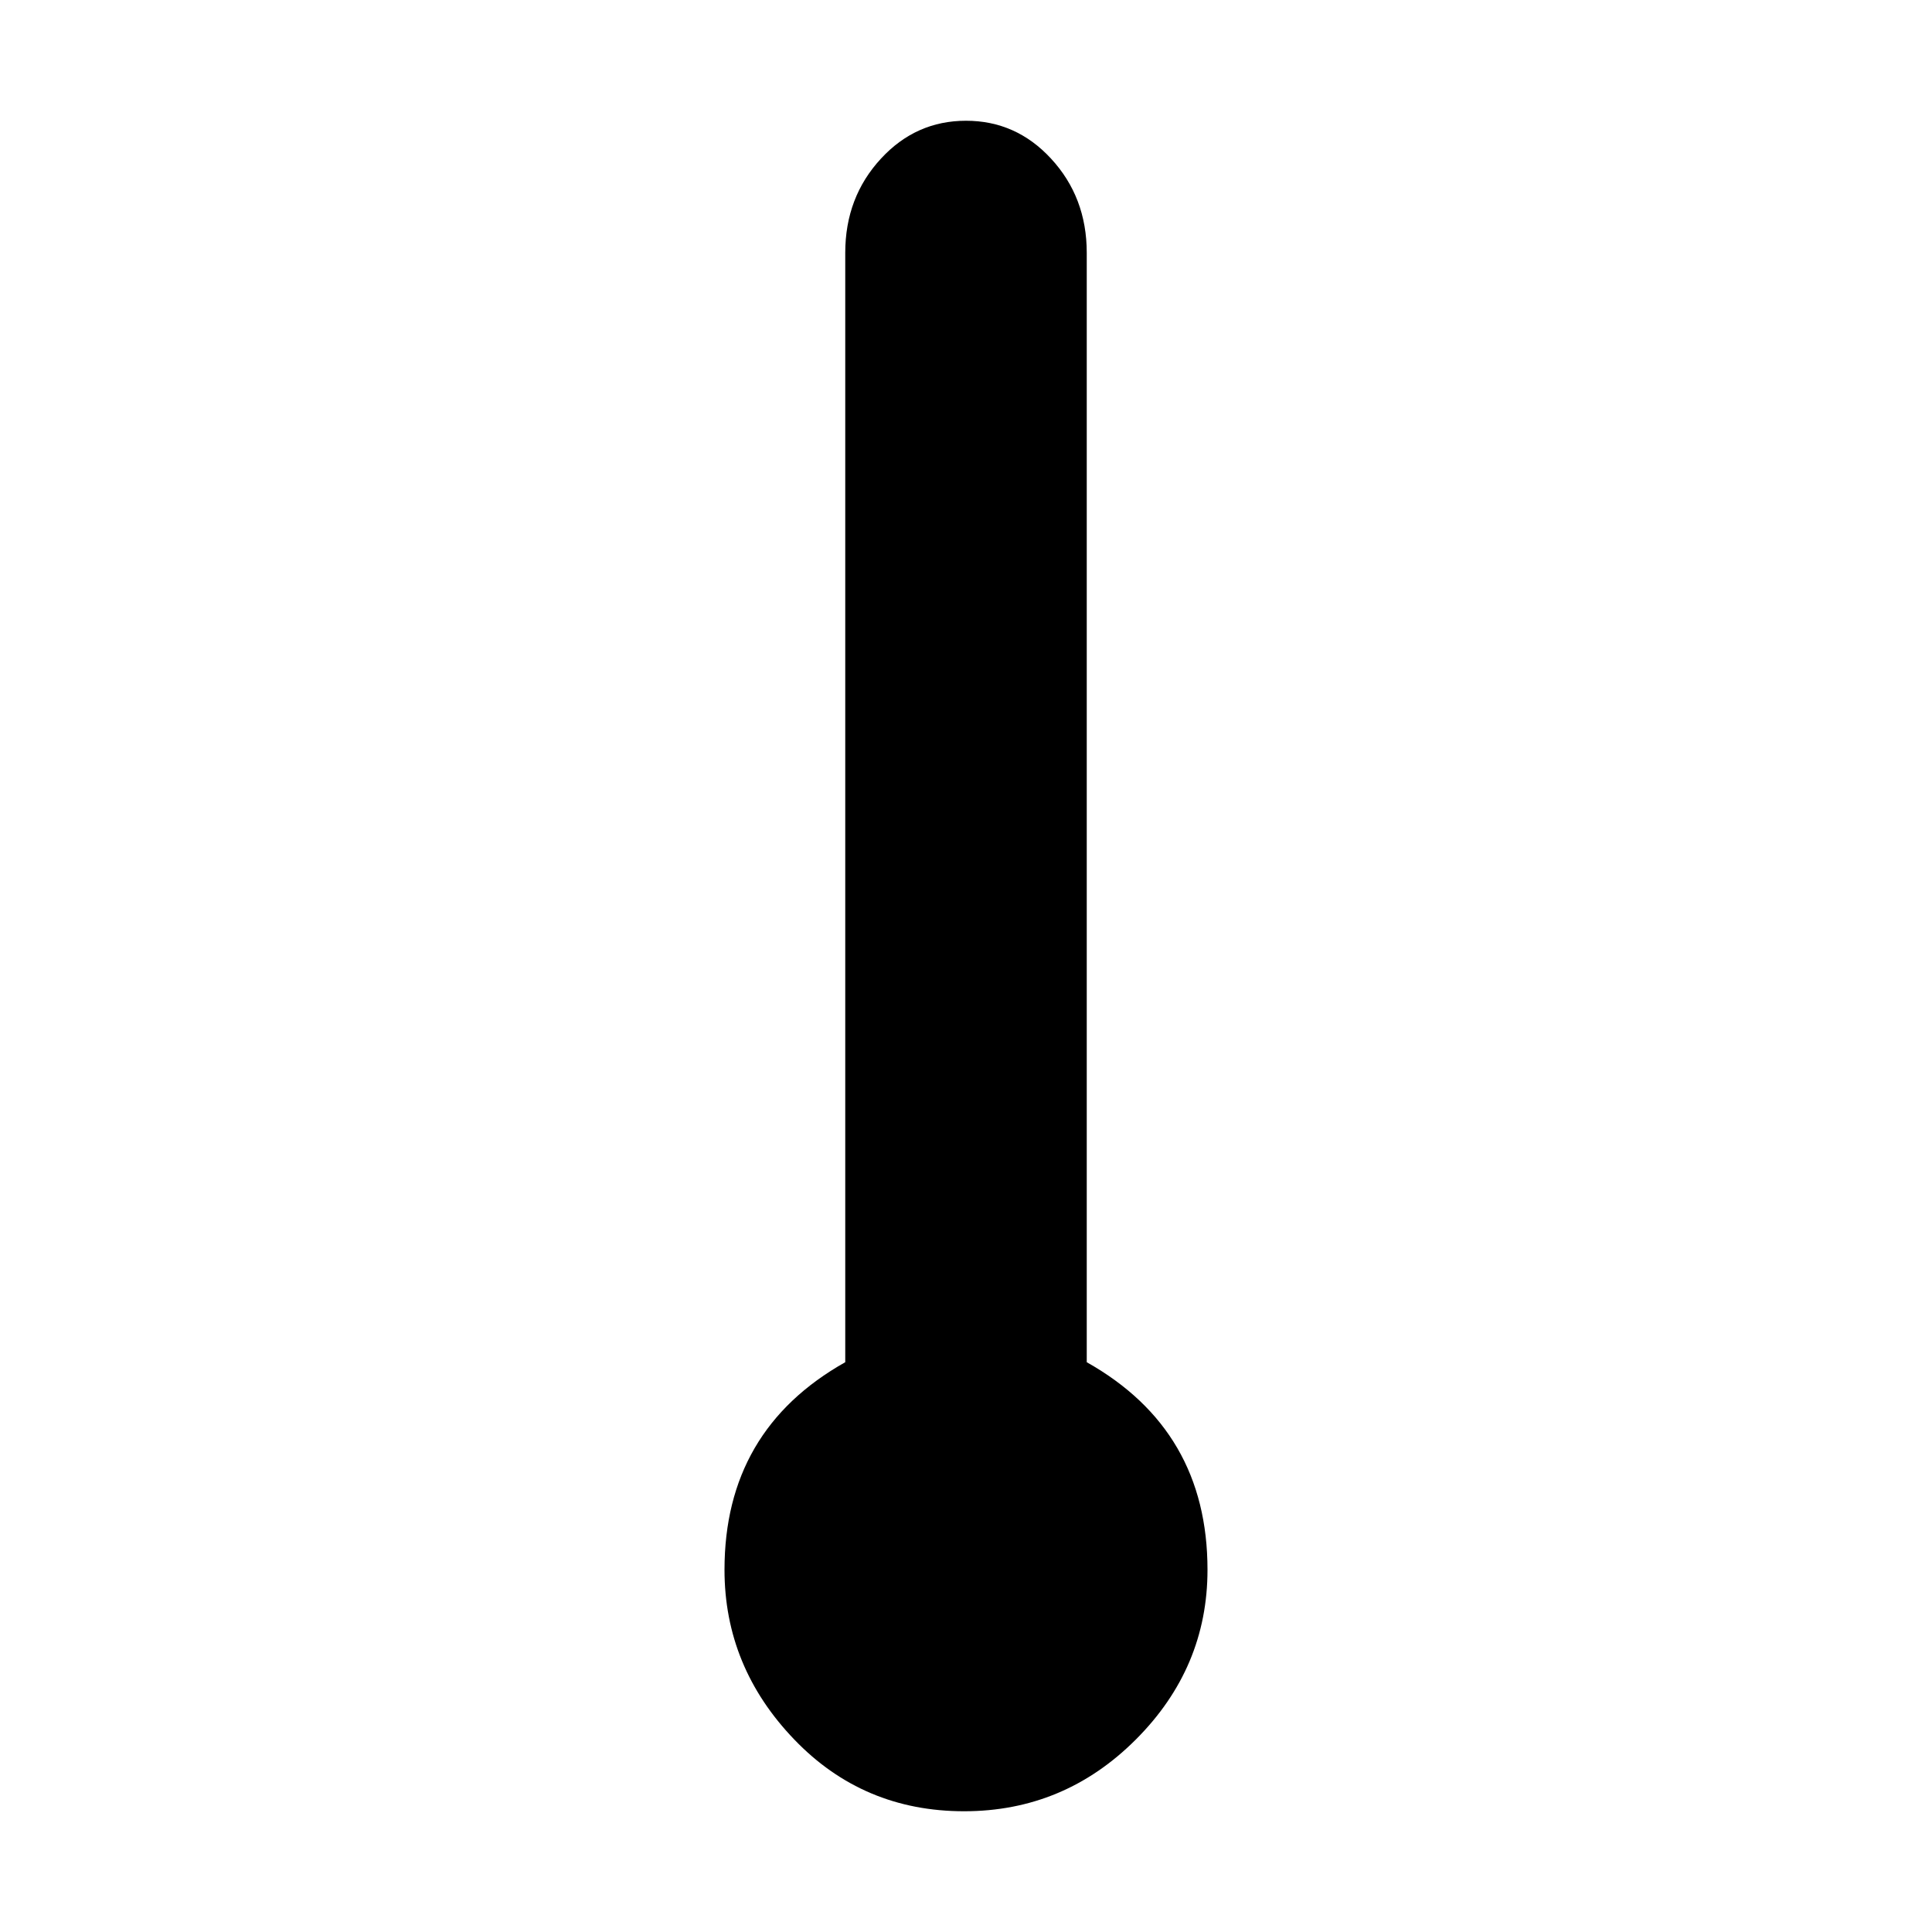
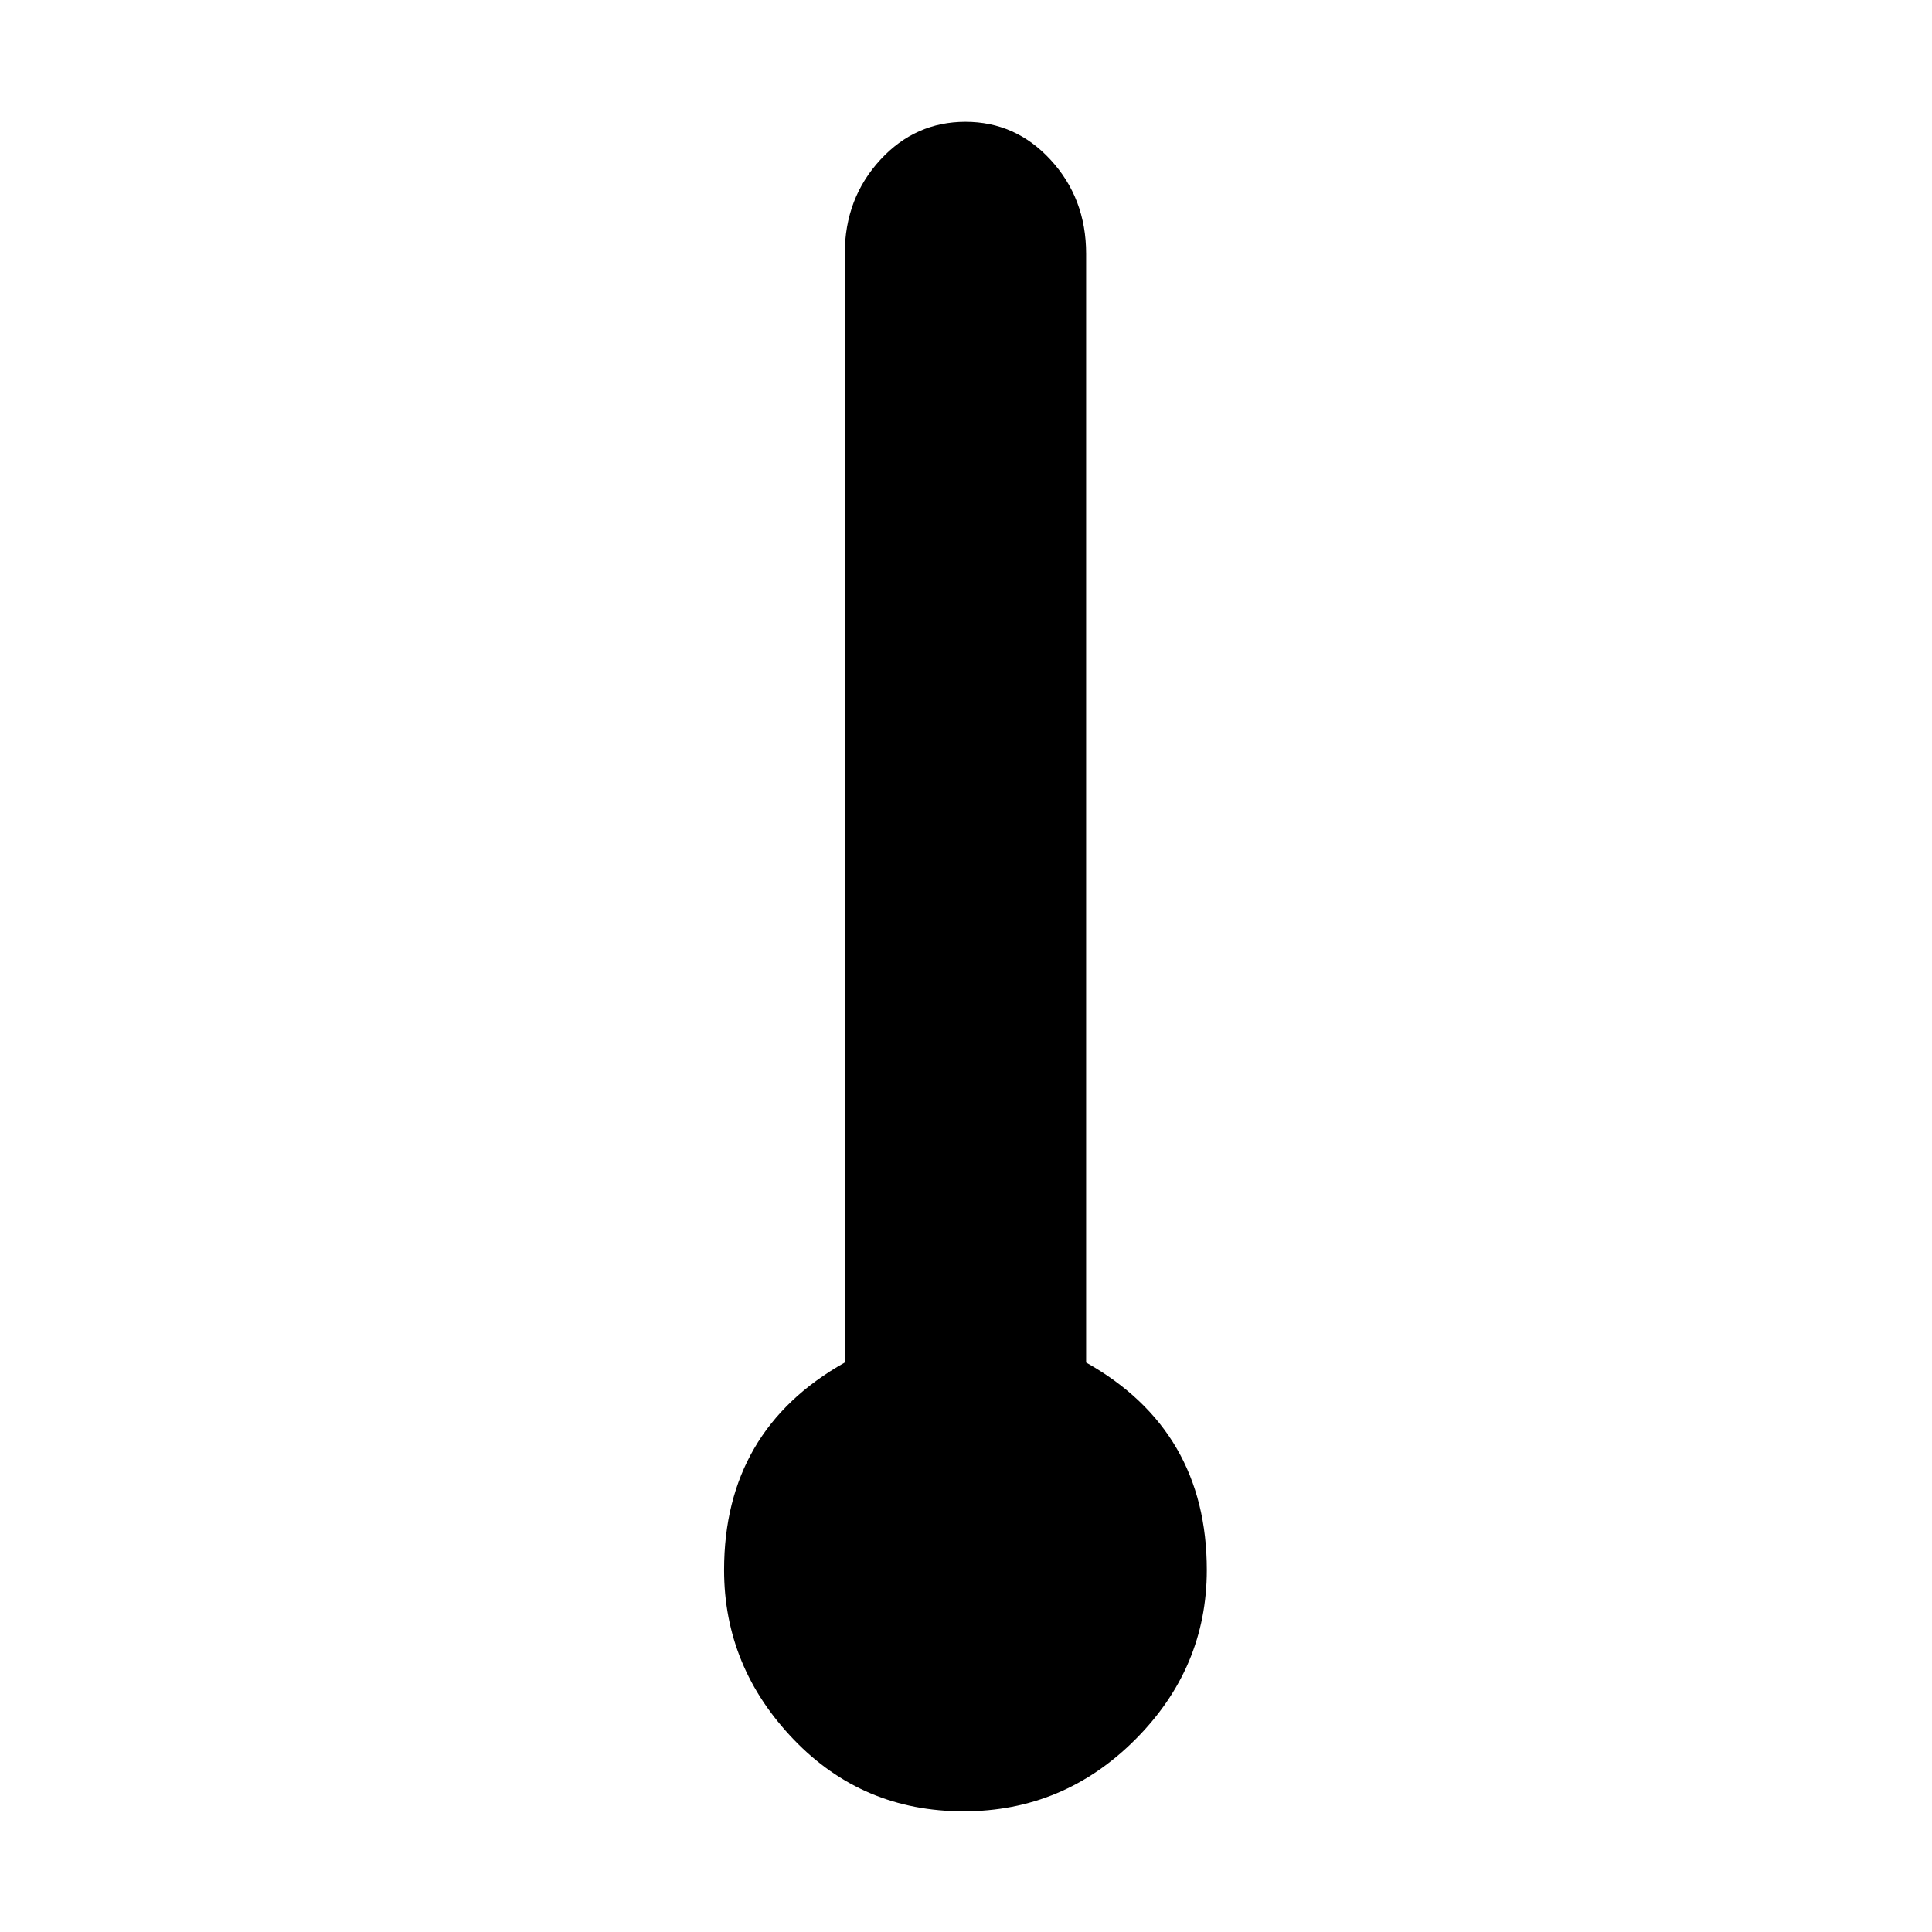
- <svg xmlns="http://www.w3.org/2000/svg" height="1000px" width="1000px">
-   <g>
-     <path d="M375 812.5c0 -48.177 20.833 -83.984 62.5 -107.422c0 0 0 -574.219 0 -574.219c0 -19.205 6.185 -35.481 18.555 -48.828c12.044 -13.021 26.692 -19.531 43.945 -19.531c17.253 0 31.901 6.51 43.945 19.531c12.37 13.347 18.555 29.623 18.555 48.828c0 0 0 574.219 0 574.219c41.667 23.438 62.5 59.245 62.5 107.422c0 33.854 -12.37 63.151 -37.109 87.891c-24.74 24.739 -54.362 37.109 -88.868 37.109c-34.83 0 -64.127 -12.37 -87.89 -37.109c-24.089 -25.065 -36.133 -54.362 -36.133 -87.891c0 0 0 0 0 0" />
-   </g>
+ <svg xmlns="http://www.w3.org/2000/svg" height="1000" width="1000">
+   <path d="M374.784 812.608q0-72.224 62.464-107.36v-573.888q0-28.792 18.544-48.8 18.056-19.52 43.92-19.52t43.92 19.52q18.544 20.008 18.544 48.8v573.888q62.464 35.136 62.464 107.36 0 50.752-37.088 87.84t-88.816 37.088q-52.216 0-87.84-37.088-36.112-37.576-36.112-87.84z" />
</svg>
